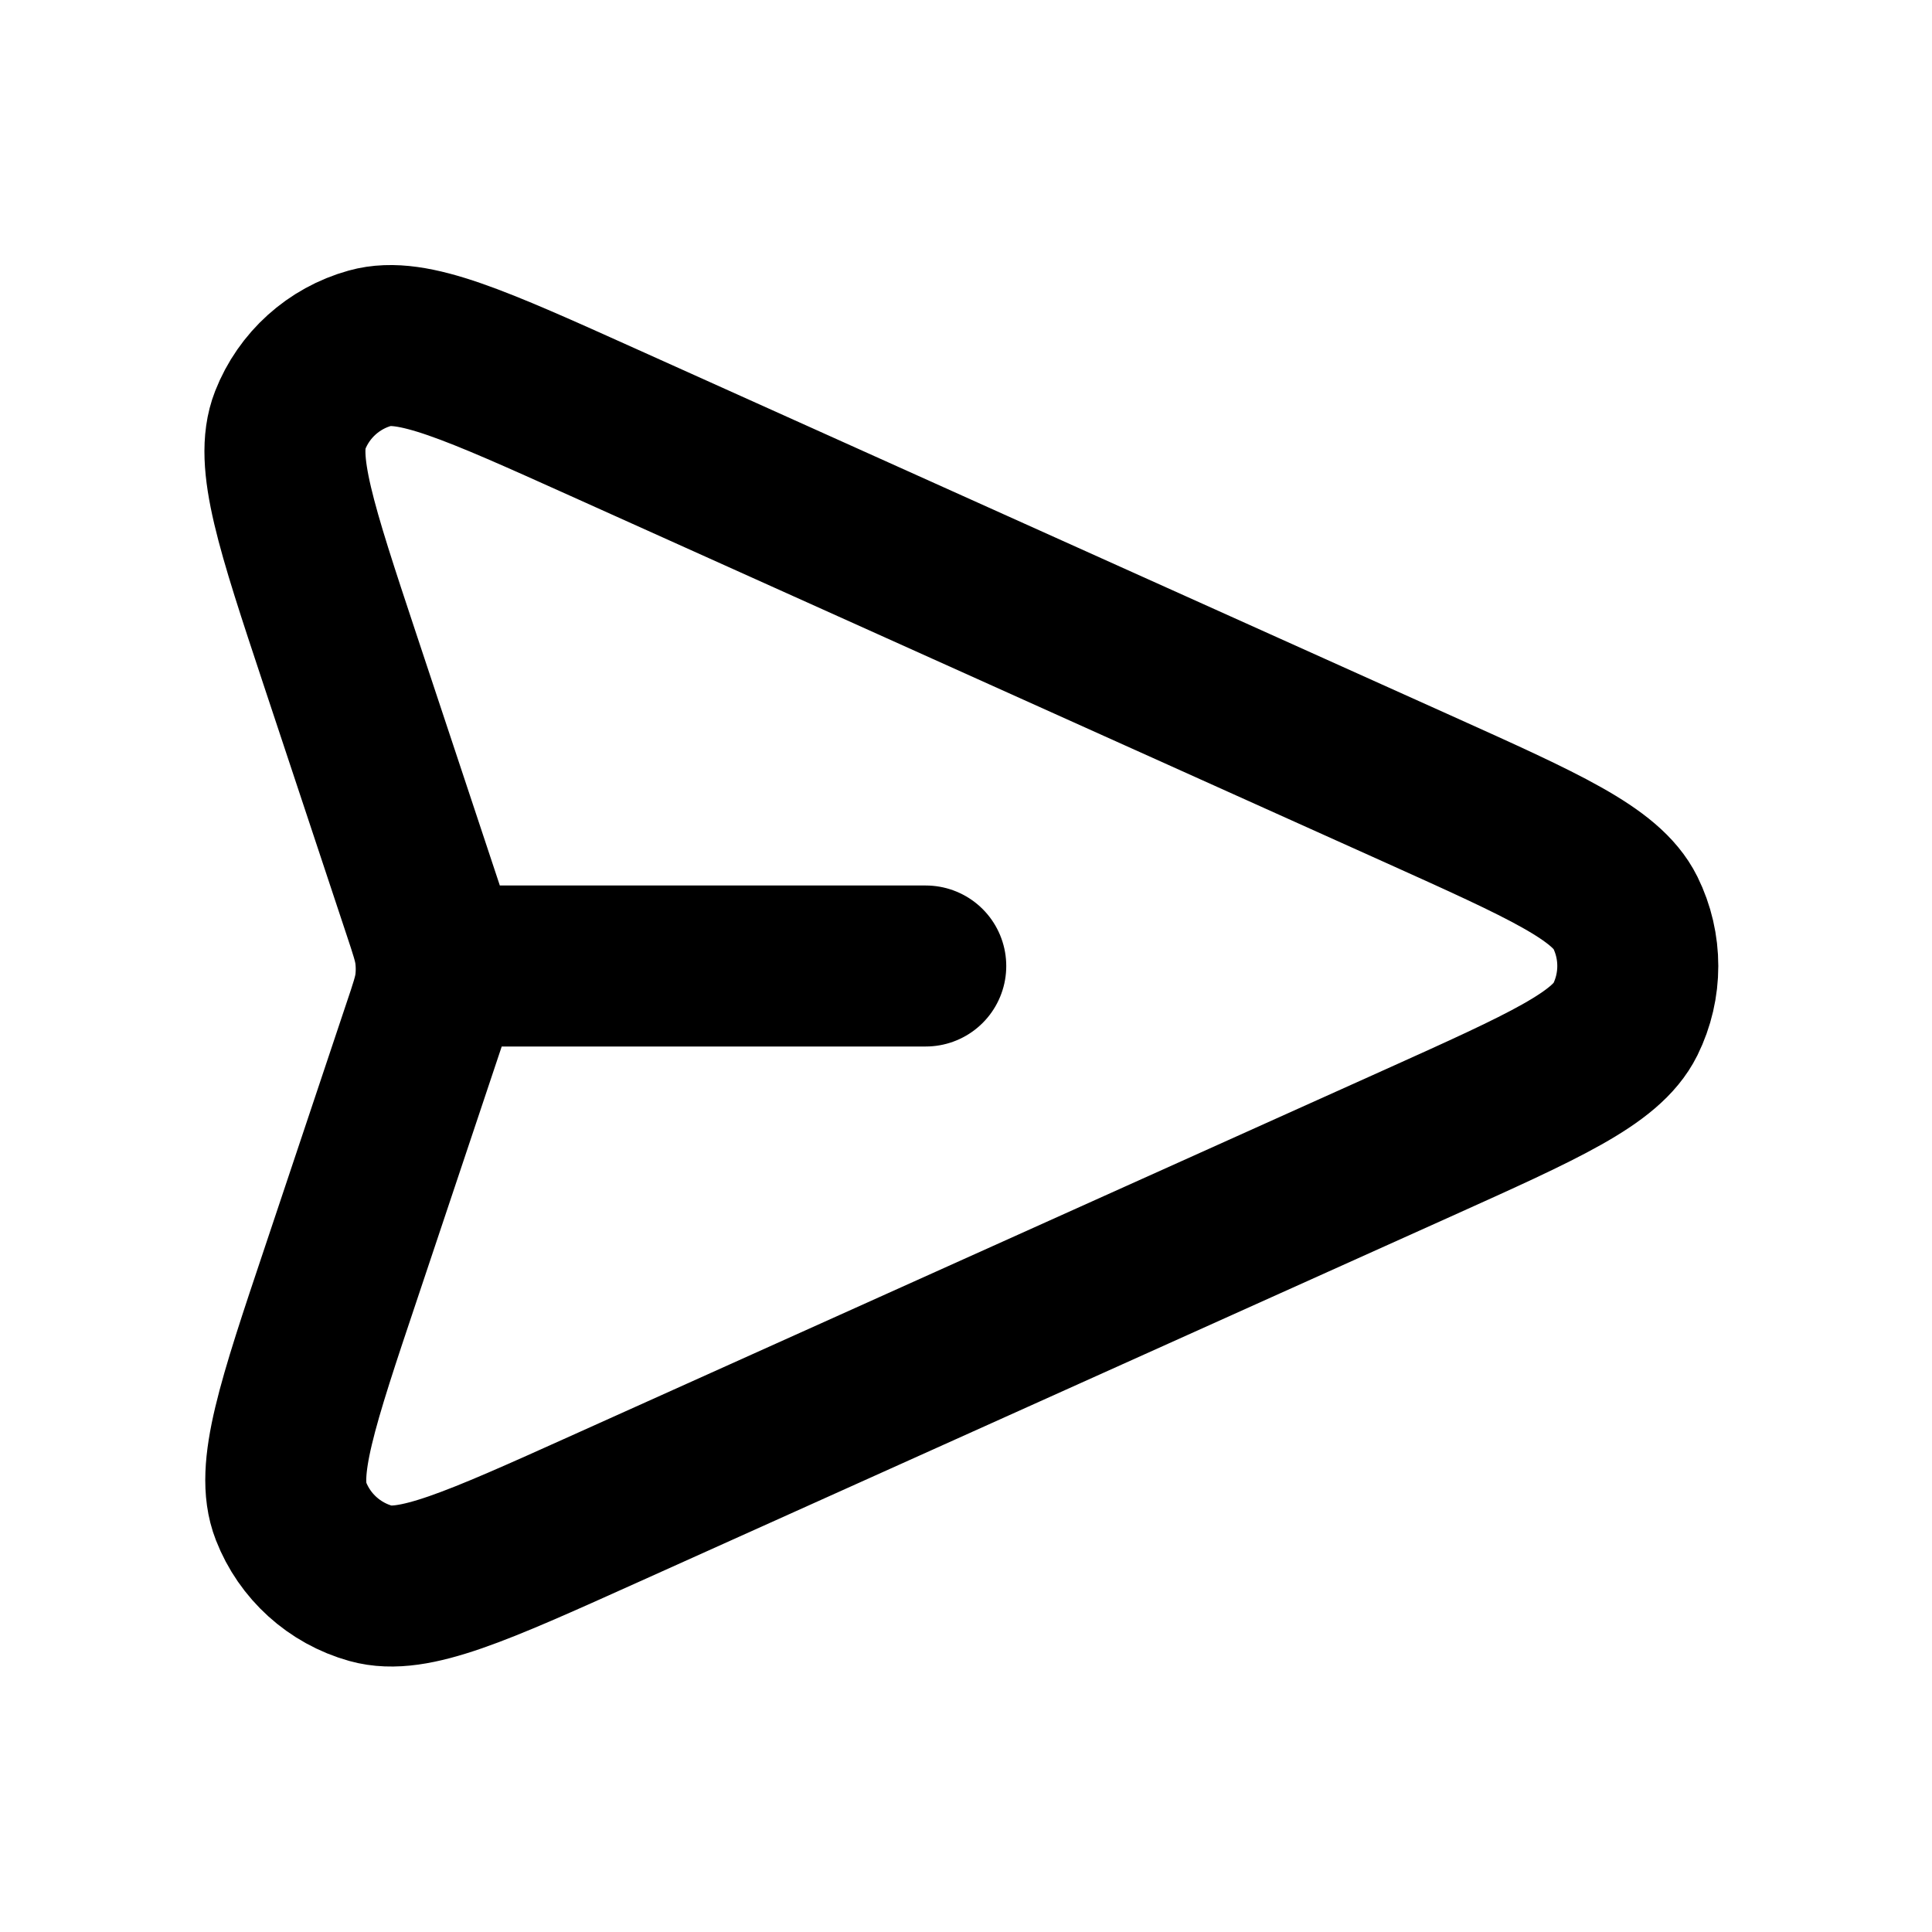
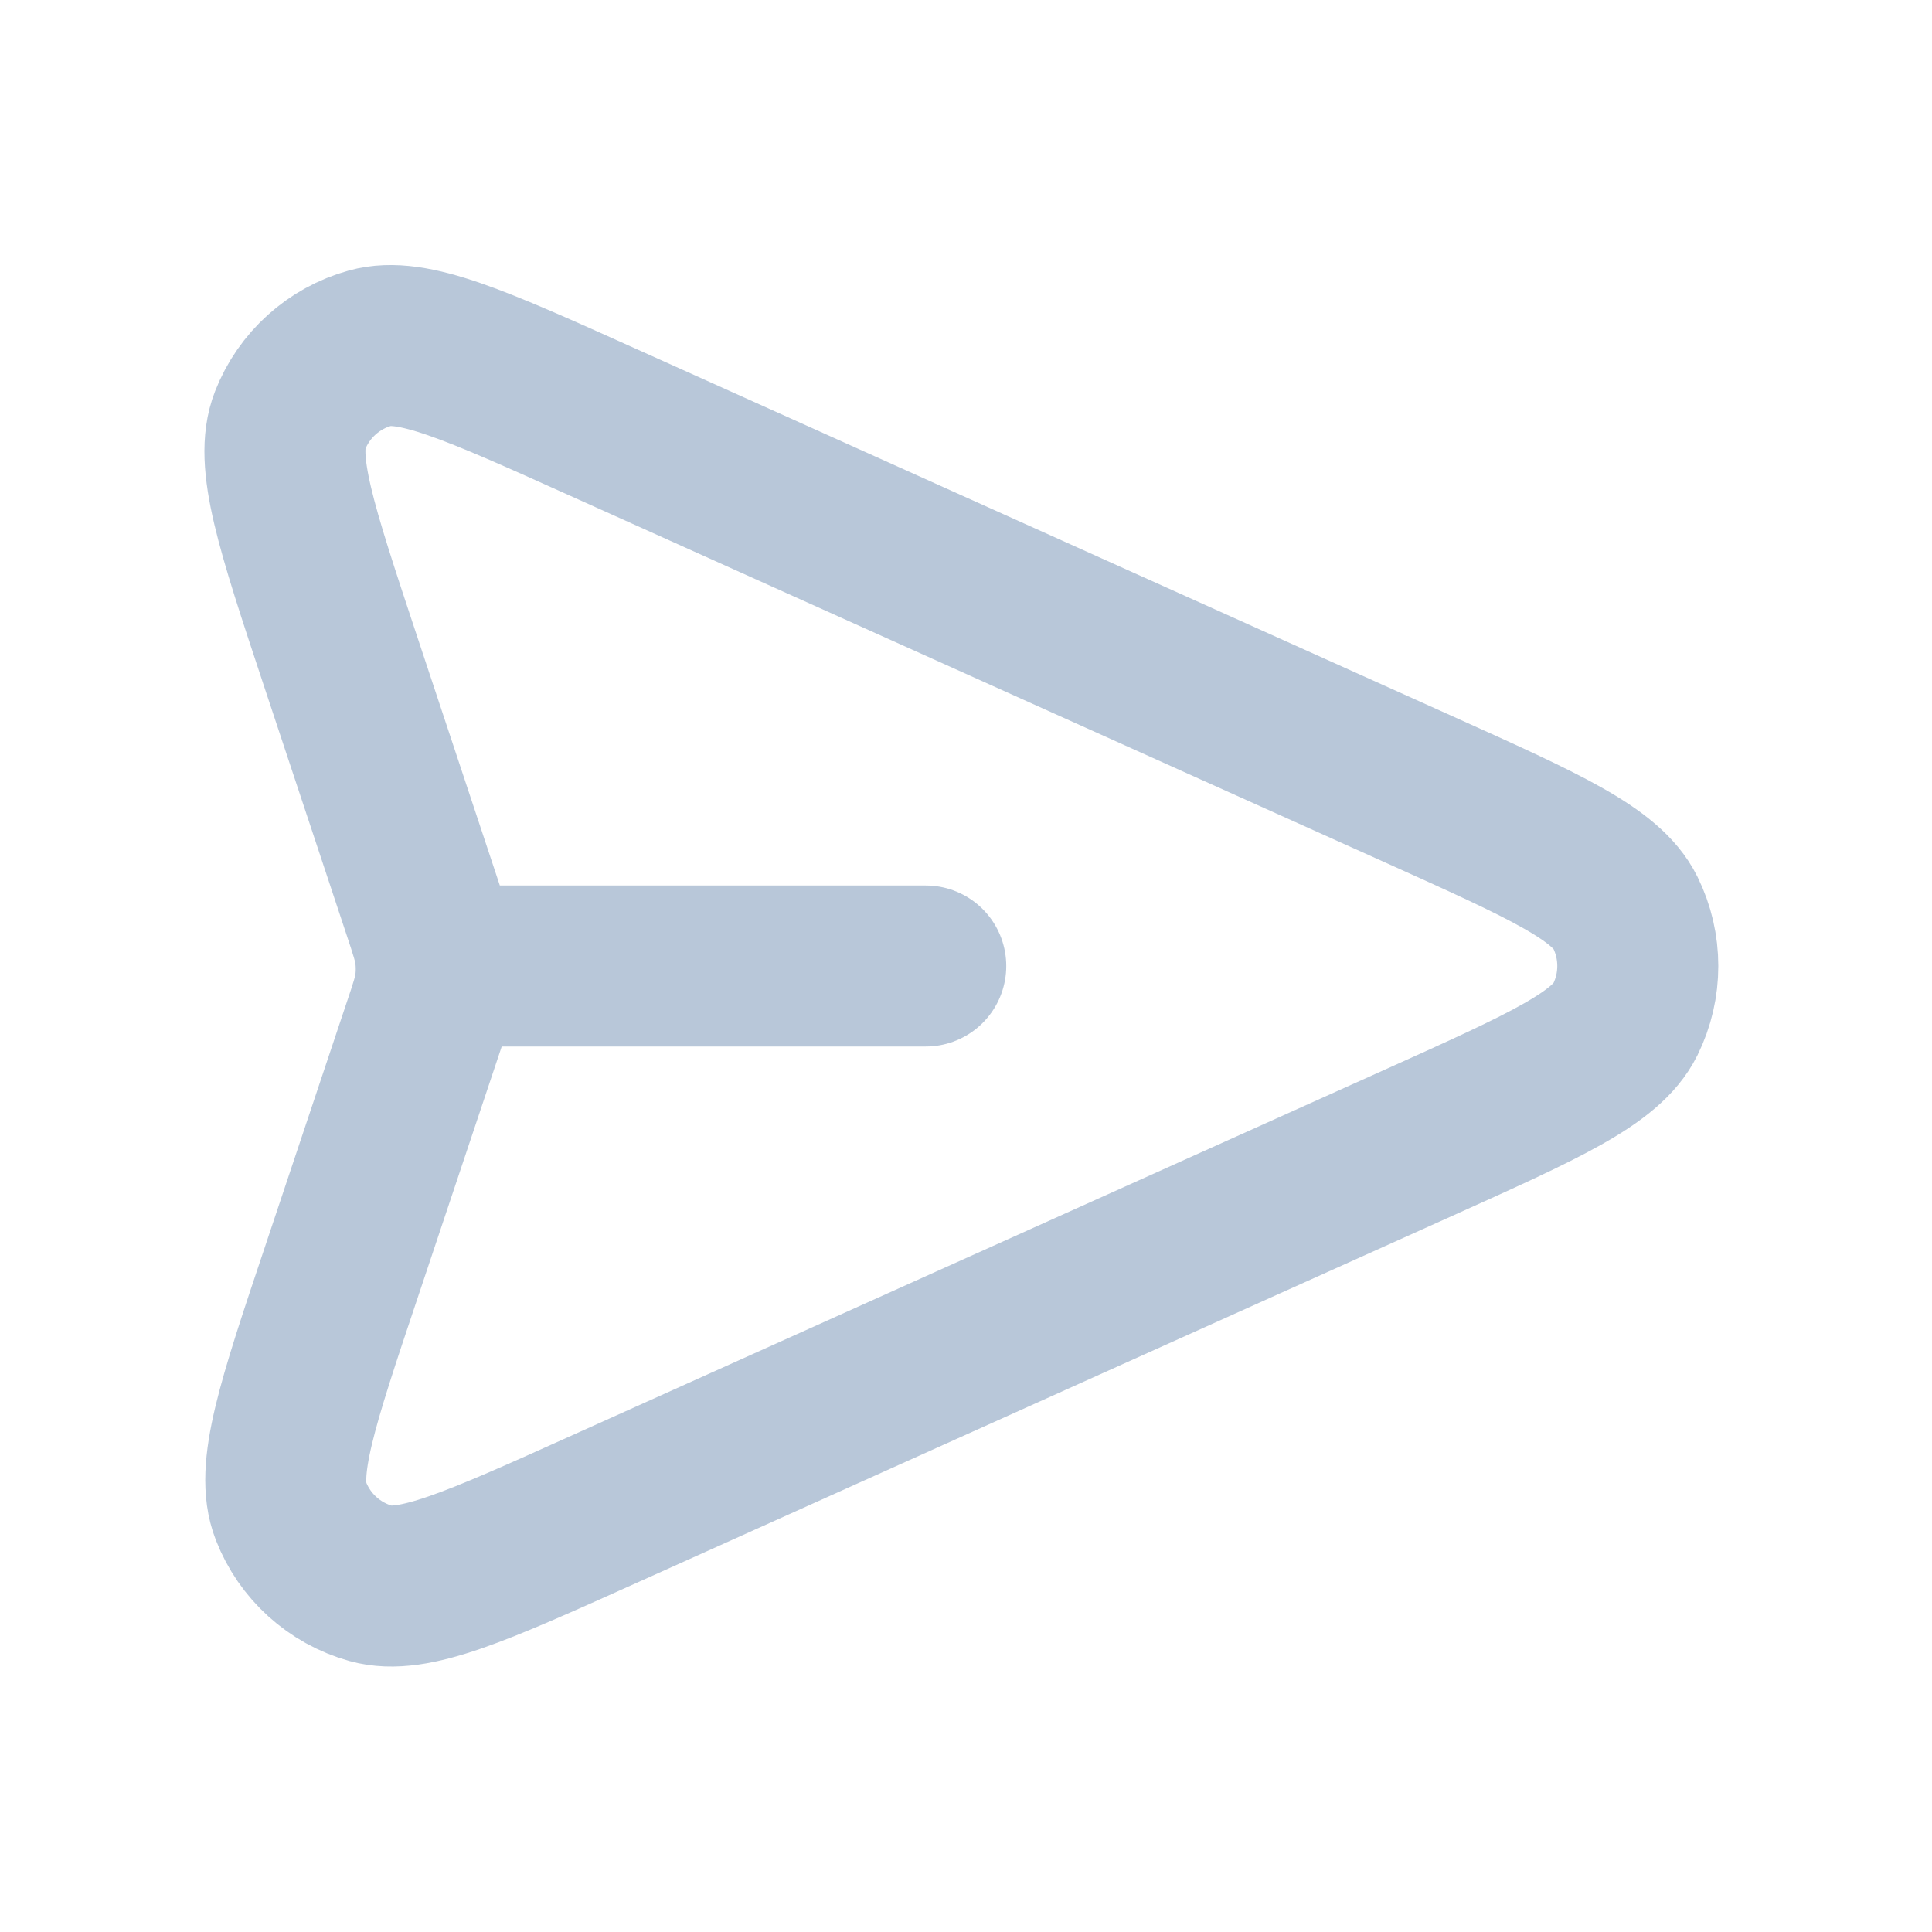
<svg xmlns="http://www.w3.org/2000/svg" width="800px" height="800px" viewBox="0 0 24 24" fill="none">
-   <path d="M11.5 12H5.419M5.246 12.797L4.242 15.799C3.691 17.442 3.416 18.264 3.614 18.77C3.785 19.21 4.153 19.543 4.608 19.67C5.131 19.816 5.922 19.46 7.502 18.749L17.637 14.189C19.18 13.494 19.951 13.147 20.19 12.665C20.397 12.246 20.397 11.754 20.19 11.335C19.951 10.853 19.18 10.506 17.637 9.811L7.485 5.243C5.909 4.534 5.121 4.179 4.598 4.325C4.144 4.451 3.776 4.783 3.604 5.222C3.406 5.727 3.678 6.547 4.222 8.188L5.248 11.279C5.342 11.561 5.389 11.702 5.407 11.846C5.423 11.974 5.423 12.103 5.407 12.231C5.388 12.375 5.341 12.516 5.246 12.797Z" stroke="#000000" stroke-width="2" stroke-linecap="round" stroke-linejoin="round" />
+   <path d="M11.5 12H5.419M5.246 12.797L4.242 15.799C3.691 17.442 3.416 18.264 3.614 18.77C3.785 19.21 4.153 19.543 4.608 19.67C5.131 19.816 5.922 19.46 7.502 18.749L17.637 14.189C19.18 13.494 19.951 13.147 20.19 12.665C20.397 12.246 20.397 11.754 20.19 11.335C19.951 10.853 19.18 10.506 17.637 9.811L7.485 5.243C5.909 4.534 5.121 4.179 4.598 4.325C4.144 4.451 3.776 4.783 3.604 5.222C3.406 5.727 3.678 6.547 4.222 8.188L5.248 11.279C5.342 11.561 5.389 11.702 5.407 11.846C5.423 11.974 5.423 12.103 5.407 12.231C5.388 12.375 5.341 12.516 5.246 12.797Z" stroke="#B8C7D9" stroke-width="2" stroke-linecap="round" stroke-linejoin="round" />
</svg>
